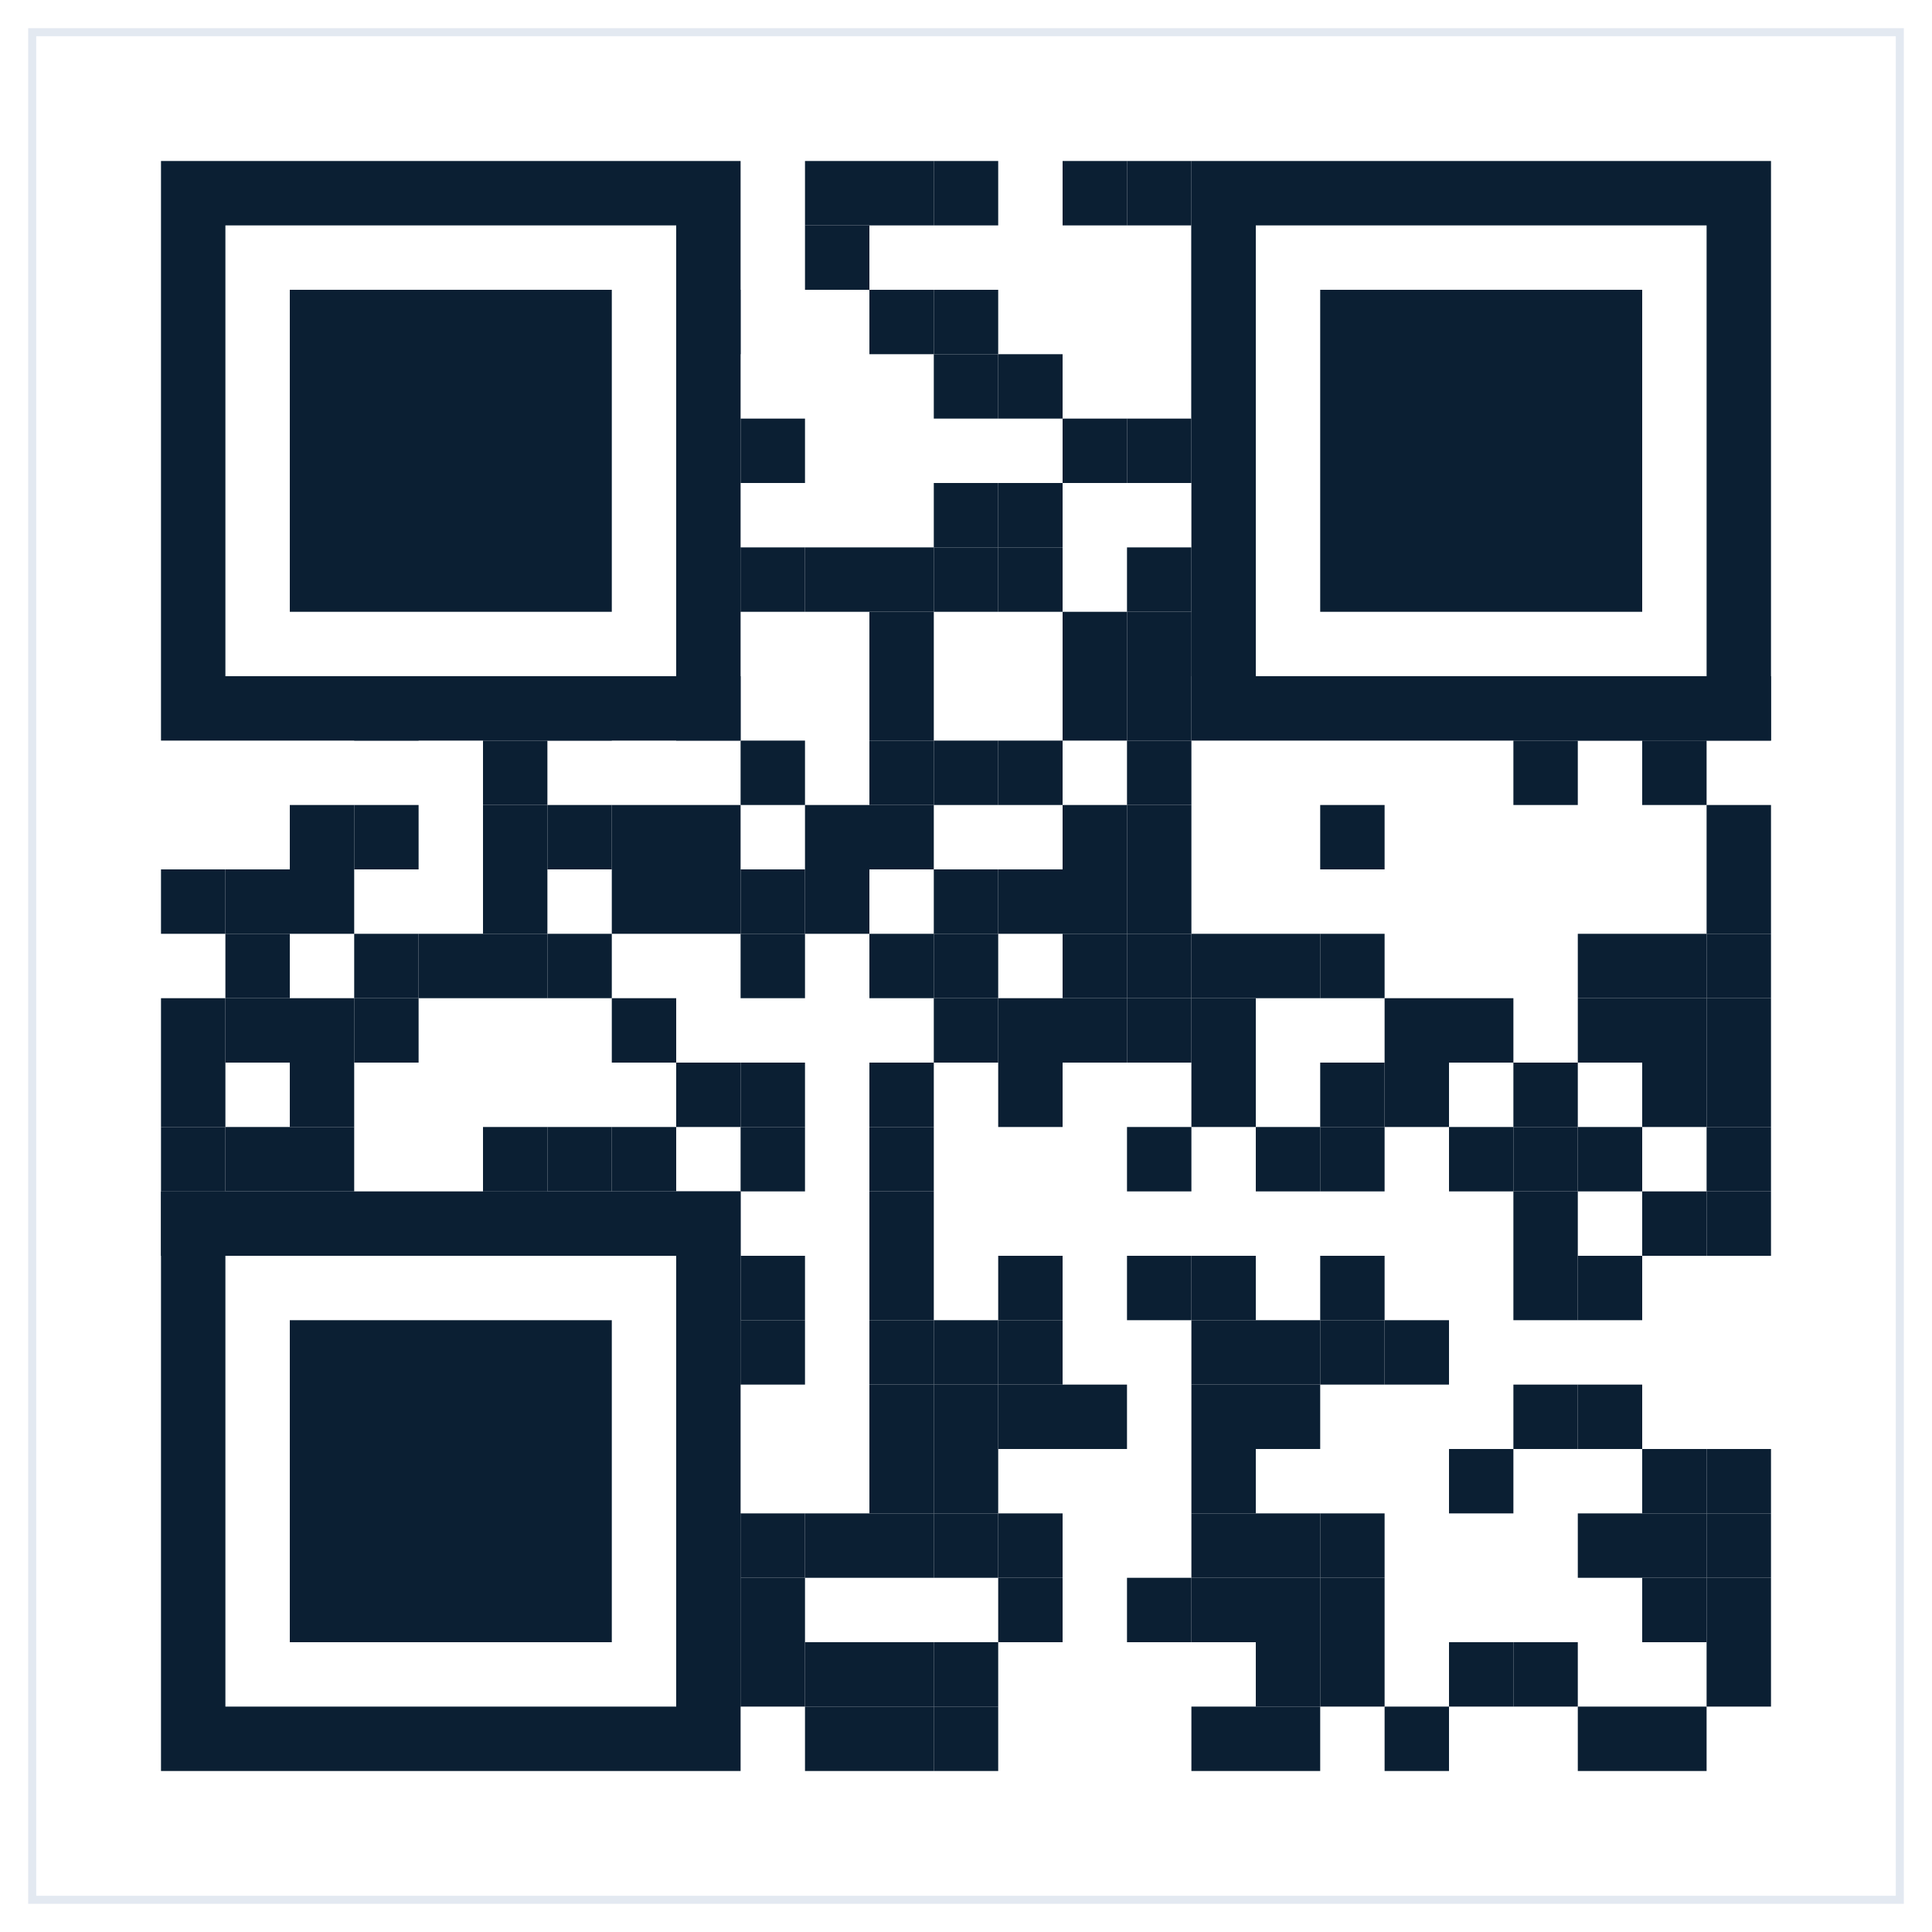
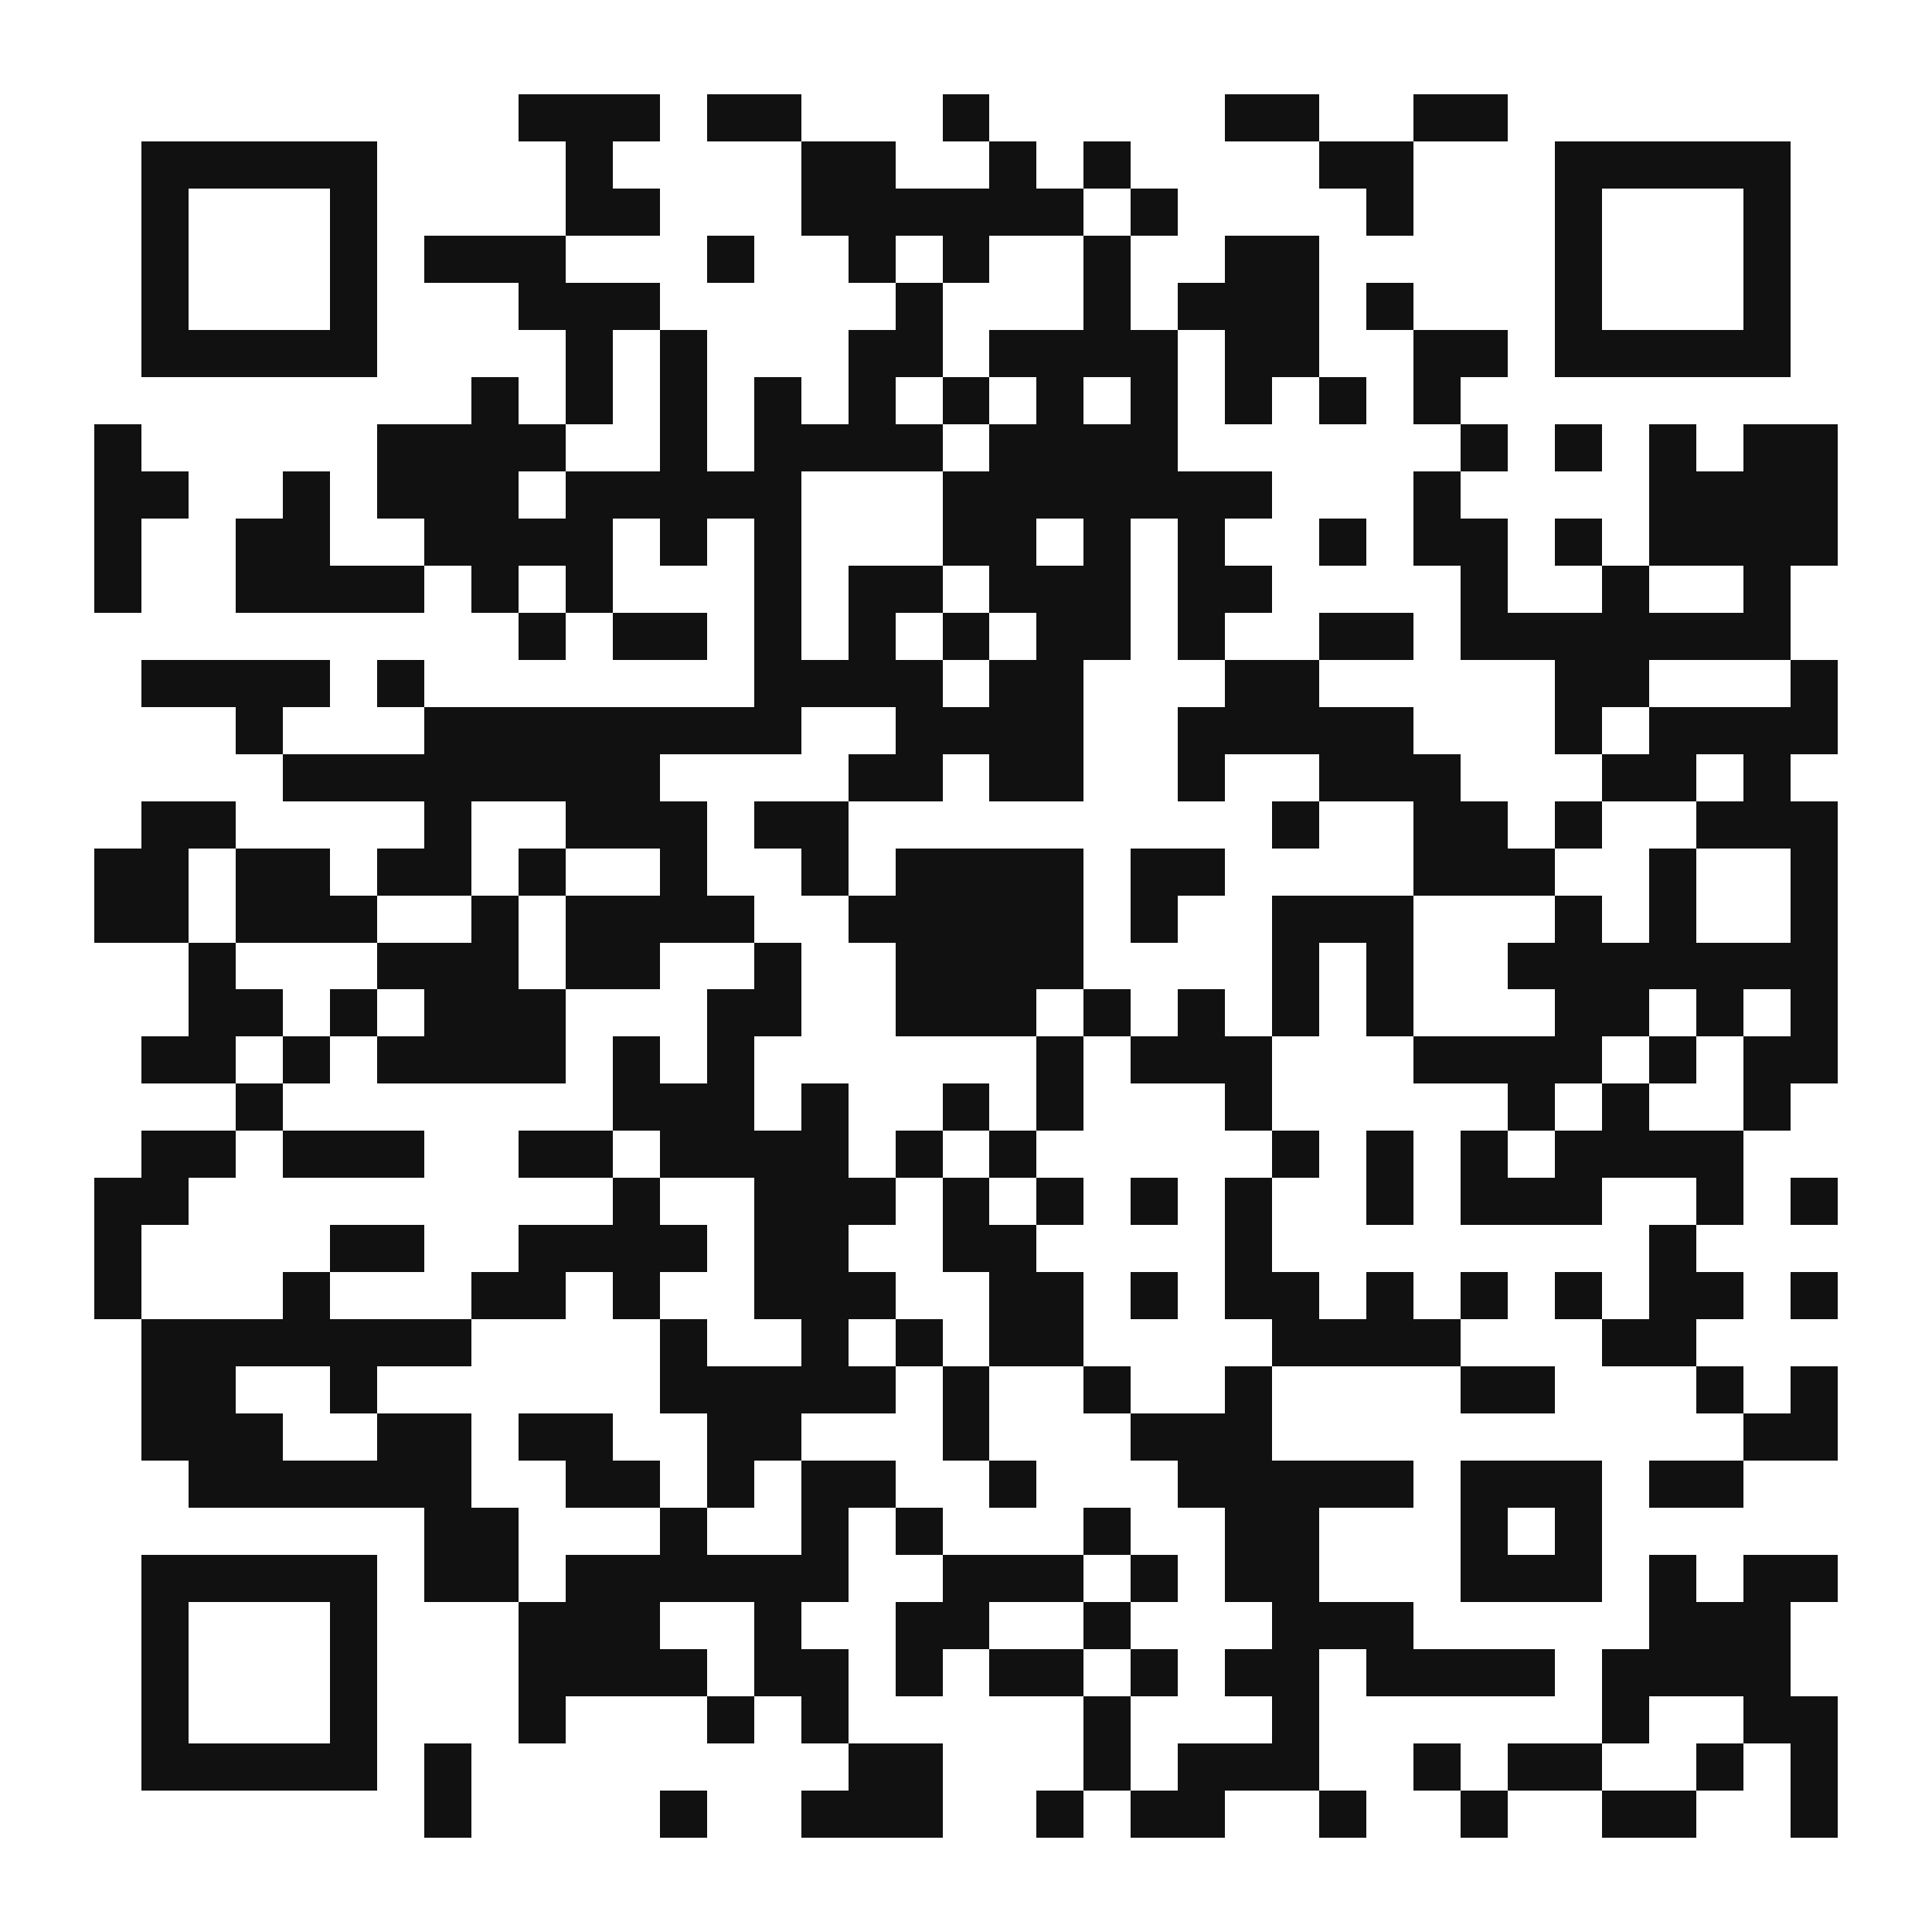
- <svg xmlns="http://www.w3.org/2000/svg" viewBox="0 0 240 240" width="240" height="240">
-   <rect width="240" height="240" fill="#fff" />
-   <g transform="translate(0 0)">
-     <rect x="20" y="20" width="72" height="72" fill="#0b1f33" />
-     <rect x="28" y="28" width="56" height="56" fill="#fff" />
-     <rect x="36" y="36" width="40" height="40" fill="#0b1f33" />
-     <rect x="148" y="20" width="72" height="72" fill="#0b1f33" />
-     <rect x="156" y="28" width="56" height="56" fill="#fff" />
-     <rect x="164" y="36" width="40" height="40" fill="#0b1f33" />
-     <rect x="20" y="148" width="72" height="72" fill="#0b1f33" />
-     <rect x="28" y="156" width="56" height="56" fill="#fff" />
-     <rect x="36" y="164" width="40" height="40" fill="#0b1f33" />
+ <svg xmlns="http://www.w3.org/2000/svg" viewBox="0 0 410 410" width="410" height="410" shape-rendering="crispEdges">
+   <rect width="410" height="410" fill="#ffffff" />
+   <g fill="#111111">
+     <rect x="110" y="20" width="10" height="10" />
+     <rect x="120" y="20" width="10" height="10" />
+     <rect x="130" y="20" width="10" height="10" />
+     <rect x="150" y="20" width="10" height="10" />
+     <rect x="160" y="20" width="10" height="10" />
+     <rect x="200" y="20" width="10" height="10" />
+     <rect x="260" y="20" width="10" height="10" />
+     <rect x="270" y="20" width="10" height="10" />
+     <rect x="300" y="20" width="10" height="10" />
+     <rect x="310" y="20" width="10" height="10" />
+     <rect x="30" y="30" width="10" height="10" />
+     <rect x="40" y="30" width="10" height="10" />
+     <rect x="50" y="30" width="10" height="10" />
+     <rect x="60" y="30" width="10" height="10" />
+     <rect x="70" y="30" width="10" height="10" />
+     <rect x="120" y="30" width="10" height="10" />
+     <rect x="170" y="30" width="10" height="10" />
+     <rect x="180" y="30" width="10" height="10" />
+     <rect x="210" y="30" width="10" height="10" />
+     <rect x="230" y="30" width="10" height="10" />
+     <rect x="280" y="30" width="10" height="10" />
+     <rect x="290" y="30" width="10" height="10" />
+     <rect x="330" y="30" width="10" height="10" />
+     <rect x="340" y="30" width="10" height="10" />
+     <rect x="350" y="30" width="10" height="10" />
+     <rect x="360" y="30" width="10" height="10" />
+     <rect x="370" y="30" width="10" height="10" />
+     <rect x="30" y="40" width="10" height="10" />
+     <rect x="70" y="40" width="10" height="10" />
+     <rect x="120" y="40" width="10" height="10" />
+     <rect x="130" y="40" width="10" height="10" />
+     <rect x="170" y="40" width="10" height="10" />
+     <rect x="180" y="40" width="10" height="10" />
+     <rect x="190" y="40" width="10" height="10" />
+     <rect x="200" y="40" width="10" height="10" />
+     <rect x="210" y="40" width="10" height="10" />
+     <rect x="220" y="40" width="10" height="10" />
+     <rect x="240" y="40" width="10" height="10" />
+     <rect x="290" y="40" width="10" height="10" />
+     <rect x="330" y="40" width="10" height="10" />
+     <rect x="370" y="40" width="10" height="10" />
+     <rect x="30" y="50" width="10" height="10" />
+     <rect x="70" y="50" width="10" height="10" />
+     <rect x="90" y="50" width="10" height="10" />
+     <rect x="100" y="50" width="10" height="10" />
+     <rect x="110" y="50" width="10" height="10" />
+     <rect x="150" y="50" width="10" height="10" />
+     <rect x="180" y="50" width="10" height="10" />
+     <rect x="200" y="50" width="10" height="10" />
+     <rect x="230" y="50" width="10" height="10" />
+     <rect x="260" y="50" width="10" height="10" />
+     <rect x="270" y="50" width="10" height="10" />
+     <rect x="330" y="50" width="10" height="10" />
+     <rect x="370" y="50" width="10" height="10" />
+     <rect x="30" y="60" width="10" height="10" />
+     <rect x="70" y="60" width="10" height="10" />
+     <rect x="110" y="60" width="10" height="10" />
+     <rect x="120" y="60" width="10" height="10" />
+     <rect x="130" y="60" width="10" height="10" />
+     <rect x="190" y="60" width="10" height="10" />
+     <rect x="230" y="60" width="10" height="10" />
+     <rect x="250" y="60" width="10" height="10" />
+     <rect x="260" y="60" width="10" height="10" />
+     <rect x="270" y="60" width="10" height="10" />
+     <rect x="290" y="60" width="10" height="10" />
+     <rect x="330" y="60" width="10" height="10" />
+     <rect x="370" y="60" width="10" height="10" />
+     <rect x="30" y="70" width="10" height="10" />
+     <rect x="40" y="70" width="10" height="10" />
+     <rect x="50" y="70" width="10" height="10" />
+     <rect x="60" y="70" width="10" height="10" />
+     <rect x="70" y="70" width="10" height="10" />
+     <rect x="120" y="70" width="10" height="10" />
+     <rect x="140" y="70" width="10" height="10" />
+     <rect x="180" y="70" width="10" height="10" />
+     <rect x="190" y="70" width="10" height="10" />
+     <rect x="210" y="70" width="10" height="10" />
+     <rect x="220" y="70" width="10" height="10" />
+     <rect x="230" y="70" width="10" height="10" />
+     <rect x="240" y="70" width="10" height="10" />
+     <rect x="260" y="70" width="10" height="10" />
+     <rect x="270" y="70" width="10" height="10" />
+     <rect x="300" y="70" width="10" height="10" />
+     <rect x="310" y="70" width="10" height="10" />
+     <rect x="330" y="70" width="10" height="10" />
+     <rect x="340" y="70" width="10" height="10" />
+     <rect x="350" y="70" width="10" height="10" />
+     <rect x="360" y="70" width="10" height="10" />
+     <rect x="370" y="70" width="10" height="10" />
+     <rect x="100" y="80" width="10" height="10" />
+     <rect x="120" y="80" width="10" height="10" />
+     <rect x="140" y="80" width="10" height="10" />
+     <rect x="160" y="80" width="10" height="10" />
+     <rect x="180" y="80" width="10" height="10" />
+     <rect x="200" y="80" width="10" height="10" />
+     <rect x="220" y="80" width="10" height="10" />
+     <rect x="240" y="80" width="10" height="10" />
+     <rect x="260" y="80" width="10" height="10" />
+     <rect x="280" y="80" width="10" height="10" />
+     <rect x="300" y="80" width="10" height="10" />
+     <rect x="20" y="90" width="10" height="10" />
+     <rect x="80" y="90" width="10" height="10" />
+     <rect x="90" y="90" width="10" height="10" />
+     <rect x="100" y="90" width="10" height="10" />
+     <rect x="110" y="90" width="10" height="10" />
+     <rect x="140" y="90" width="10" height="10" />
+     <rect x="160" y="90" width="10" height="10" />
+     <rect x="170" y="90" width="10" height="10" />
+     <rect x="180" y="90" width="10" height="10" />
+     <rect x="190" y="90" width="10" height="10" />
+     <rect x="210" y="90" width="10" height="10" />
+     <rect x="220" y="90" width="10" height="10" />
+     <rect x="230" y="90" width="10" height="10" />
+     <rect x="240" y="90" width="10" height="10" />
+     <rect x="310" y="90" width="10" height="10" />
+     <rect x="330" y="90" width="10" height="10" />
+     <rect x="350" y="90" width="10" height="10" />
+     <rect x="370" y="90" width="10" height="10" />
+     <rect x="380" y="90" width="10" height="10" />
+     <rect x="20" y="100" width="10" height="10" />
+     <rect x="30" y="100" width="10" height="10" />
+     <rect x="60" y="100" width="10" height="10" />
+     <rect x="80" y="100" width="10" height="10" />
+     <rect x="90" y="100" width="10" height="10" />
+     <rect x="100" y="100" width="10" height="10" />
+     <rect x="120" y="100" width="10" height="10" />
+     <rect x="130" y="100" width="10" height="10" />
+     <rect x="140" y="100" width="10" height="10" />
+     <rect x="150" y="100" width="10" height="10" />
+     <rect x="160" y="100" width="10" height="10" />
+     <rect x="200" y="100" width="10" height="10" />
+     <rect x="210" y="100" width="10" height="10" />
+     <rect x="220" y="100" width="10" height="10" />
+     <rect x="230" y="100" width="10" height="10" />
+     <rect x="240" y="100" width="10" height="10" />
+     <rect x="250" y="100" width="10" height="10" />
+     <rect x="260" y="100" width="10" height="10" />
+     <rect x="300" y="100" width="10" height="10" />
+     <rect x="350" y="100" width="10" height="10" />
+     <rect x="360" y="100" width="10" height="10" />
+     <rect x="370" y="100" width="10" height="10" />
+     <rect x="380" y="100" width="10" height="10" />
+     <rect x="20" y="110" width="10" height="10" />
+     <rect x="50" y="110" width="10" height="10" />
+     <rect x="60" y="110" width="10" height="10" />
+     <rect x="90" y="110" width="10" height="10" />
+     <rect x="100" y="110" width="10" height="10" />
+     <rect x="110" y="110" width="10" height="10" />
+     <rect x="120" y="110" width="10" height="10" />
+     <rect x="140" y="110" width="10" height="10" />
+     <rect x="160" y="110" width="10" height="10" />
+     <rect x="200" y="110" width="10" height="10" />
+     <rect x="210" y="110" width="10" height="10" />
+     <rect x="230" y="110" width="10" height="10" />
+     <rect x="250" y="110" width="10" height="10" />
+     <rect x="280" y="110" width="10" height="10" />
+     <rect x="300" y="110" width="10" height="10" />
+     <rect x="310" y="110" width="10" height="10" />
+     <rect x="330" y="110" width="10" height="10" />
+     <rect x="350" y="110" width="10" height="10" />
+     <rect x="360" y="110" width="10" height="10" />
+     <rect x="370" y="110" width="10" height="10" />
+     <rect x="380" y="110" width="10" height="10" />
+     <rect x="20" y="120" width="10" height="10" />
+     <rect x="50" y="120" width="10" height="10" />
+     <rect x="60" y="120" width="10" height="10" />
+     <rect x="70" y="120" width="10" height="10" />
+     <rect x="80" y="120" width="10" height="10" />
+     <rect x="100" y="120" width="10" height="10" />
+     <rect x="120" y="120" width="10" height="10" />
+     <rect x="160" y="120" width="10" height="10" />
+     <rect x="180" y="120" width="10" height="10" />
+     <rect x="190" y="120" width="10" height="10" />
+     <rect x="210" y="120" width="10" height="10" />
+     <rect x="220" y="120" width="10" height="10" />
+     <rect x="230" y="120" width="10" height="10" />
+     <rect x="250" y="120" width="10" height="10" />
+     <rect x="260" y="120" width="10" height="10" />
+     <rect x="310" y="120" width="10" height="10" />
+     <rect x="340" y="120" width="10" height="10" />
+     <rect x="370" y="120" width="10" height="10" />
+     <rect x="110" y="130" width="10" height="10" />
+     <rect x="130" y="130" width="10" height="10" />
+     <rect x="140" y="130" width="10" height="10" />
+     <rect x="160" y="130" width="10" height="10" />
+     <rect x="180" y="130" width="10" height="10" />
+     <rect x="200" y="130" width="10" height="10" />
+     <rect x="220" y="130" width="10" height="10" />
+     <rect x="230" y="130" width="10" height="10" />
+     <rect x="250" y="130" width="10" height="10" />
+     <rect x="280" y="130" width="10" height="10" />
+     <rect x="290" y="130" width="10" height="10" />
+     <rect x="310" y="130" width="10" height="10" />
+     <rect x="320" y="130" width="10" height="10" />
+     <rect x="330" y="130" width="10" height="10" />
+     <rect x="340" y="130" width="10" height="10" />
+     <rect x="350" y="130" width="10" height="10" />
+     <rect x="360" y="130" width="10" height="10" />
+     <rect x="370" y="130" width="10" height="10" />
+     <rect x="30" y="140" width="10" height="10" />
+     <rect x="40" y="140" width="10" height="10" />
+     <rect x="50" y="140" width="10" height="10" />
+     <rect x="60" y="140" width="10" height="10" />
+     <rect x="80" y="140" width="10" height="10" />
+     <rect x="160" y="140" width="10" height="10" />
+     <rect x="170" y="140" width="10" height="10" />
+     <rect x="180" y="140" width="10" height="10" />
+     <rect x="190" y="140" width="10" height="10" />
+     <rect x="210" y="140" width="10" height="10" />
+     <rect x="220" y="140" width="10" height="10" />
+     <rect x="260" y="140" width="10" height="10" />
+     <rect x="270" y="140" width="10" height="10" />
+     <rect x="330" y="140" width="10" height="10" />
+     <rect x="340" y="140" width="10" height="10" />
+     <rect x="380" y="140" width="10" height="10" />
+     <rect x="50" y="150" width="10" height="10" />
+     <rect x="90" y="150" width="10" height="10" />
+     <rect x="100" y="150" width="10" height="10" />
+     <rect x="110" y="150" width="10" height="10" />
+     <rect x="120" y="150" width="10" height="10" />
+     <rect x="130" y="150" width="10" height="10" />
+     <rect x="140" y="150" width="10" height="10" />
+     <rect x="150" y="150" width="10" height="10" />
+     <rect x="160" y="150" width="10" height="10" />
+     <rect x="190" y="150" width="10" height="10" />
+     <rect x="200" y="150" width="10" height="10" />
+     <rect x="210" y="150" width="10" height="10" />
+     <rect x="220" y="150" width="10" height="10" />
+     <rect x="250" y="150" width="10" height="10" />
+     <rect x="260" y="150" width="10" height="10" />
+     <rect x="270" y="150" width="10" height="10" />
+     <rect x="280" y="150" width="10" height="10" />
+     <rect x="290" y="150" width="10" height="10" />
+     <rect x="330" y="150" width="10" height="10" />
+     <rect x="350" y="150" width="10" height="10" />
+     <rect x="360" y="150" width="10" height="10" />
+     <rect x="370" y="150" width="10" height="10" />
+     <rect x="380" y="150" width="10" height="10" />
+     <rect x="60" y="160" width="10" height="10" />
+     <rect x="70" y="160" width="10" height="10" />
+     <rect x="80" y="160" width="10" height="10" />
+     <rect x="90" y="160" width="10" height="10" />
+     <rect x="100" y="160" width="10" height="10" />
+     <rect x="110" y="160" width="10" height="10" />
+     <rect x="120" y="160" width="10" height="10" />
+     <rect x="130" y="160" width="10" height="10" />
+     <rect x="180" y="160" width="10" height="10" />
+     <rect x="190" y="160" width="10" height="10" />
+     <rect x="210" y="160" width="10" height="10" />
+     <rect x="220" y="160" width="10" height="10" />
+     <rect x="250" y="160" width="10" height="10" />
+     <rect x="280" y="160" width="10" height="10" />
+     <rect x="290" y="160" width="10" height="10" />
+     <rect x="300" y="160" width="10" height="10" />
+     <rect x="340" y="160" width="10" height="10" />
+     <rect x="350" y="160" width="10" height="10" />
+     <rect x="370" y="160" width="10" height="10" />
+     <rect x="30" y="170" width="10" height="10" />
+     <rect x="40" y="170" width="10" height="10" />
+     <rect x="90" y="170" width="10" height="10" />
+     <rect x="120" y="170" width="10" height="10" />
+     <rect x="130" y="170" width="10" height="10" />
+     <rect x="140" y="170" width="10" height="10" />
+     <rect x="160" y="170" width="10" height="10" />
+     <rect x="170" y="170" width="10" height="10" />
+     <rect x="270" y="170" width="10" height="10" />
+     <rect x="300" y="170" width="10" height="10" />
+     <rect x="310" y="170" width="10" height="10" />
+     <rect x="330" y="170" width="10" height="10" />
+     <rect x="360" y="170" width="10" height="10" />
+     <rect x="370" y="170" width="10" height="10" />
+     <rect x="380" y="170" width="10" height="10" />
+     <rect x="20" y="180" width="10" height="10" />
+     <rect x="30" y="180" width="10" height="10" />
+     <rect x="50" y="180" width="10" height="10" />
+     <rect x="60" y="180" width="10" height="10" />
+     <rect x="80" y="180" width="10" height="10" />
+     <rect x="90" y="180" width="10" height="10" />
+     <rect x="110" y="180" width="10" height="10" />
+     <rect x="140" y="180" width="10" height="10" />
+     <rect x="170" y="180" width="10" height="10" />
+     <rect x="190" y="180" width="10" height="10" />
+     <rect x="200" y="180" width="10" height="10" />
+     <rect x="210" y="180" width="10" height="10" />
+     <rect x="220" y="180" width="10" height="10" />
+     <rect x="240" y="180" width="10" height="10" />
+     <rect x="250" y="180" width="10" height="10" />
+     <rect x="300" y="180" width="10" height="10" />
+     <rect x="310" y="180" width="10" height="10" />
+     <rect x="320" y="180" width="10" height="10" />
+     <rect x="350" y="180" width="10" height="10" />
+     <rect x="380" y="180" width="10" height="10" />
+     <rect x="20" y="190" width="10" height="10" />
+     <rect x="30" y="190" width="10" height="10" />
+     <rect x="50" y="190" width="10" height="10" />
+     <rect x="60" y="190" width="10" height="10" />
+     <rect x="70" y="190" width="10" height="10" />
+     <rect x="100" y="190" width="10" height="10" />
+     <rect x="120" y="190" width="10" height="10" />
+     <rect x="130" y="190" width="10" height="10" />
+     <rect x="140" y="190" width="10" height="10" />
+     <rect x="150" y="190" width="10" height="10" />
+     <rect x="180" y="190" width="10" height="10" />
+     <rect x="190" y="190" width="10" height="10" />
+     <rect x="200" y="190" width="10" height="10" />
+     <rect x="210" y="190" width="10" height="10" />
+     <rect x="220" y="190" width="10" height="10" />
+     <rect x="240" y="190" width="10" height="10" />
+     <rect x="270" y="190" width="10" height="10" />
+     <rect x="280" y="190" width="10" height="10" />
+     <rect x="290" y="190" width="10" height="10" />
+     <rect x="330" y="190" width="10" height="10" />
+     <rect x="350" y="190" width="10" height="10" />
+     <rect x="380" y="190" width="10" height="10" />
+     <rect x="40" y="200" width="10" height="10" />
+     <rect x="80" y="200" width="10" height="10" />
+     <rect x="90" y="200" width="10" height="10" />
+     <rect x="100" y="200" width="10" height="10" />
+     <rect x="120" y="200" width="10" height="10" />
+     <rect x="130" y="200" width="10" height="10" />
+     <rect x="160" y="200" width="10" height="10" />
+     <rect x="190" y="200" width="10" height="10" />
+     <rect x="200" y="200" width="10" height="10" />
+     <rect x="210" y="200" width="10" height="10" />
+     <rect x="220" y="200" width="10" height="10" />
+     <rect x="270" y="200" width="10" height="10" />
+     <rect x="290" y="200" width="10" height="10" />
+     <rect x="320" y="200" width="10" height="10" />
+     <rect x="330" y="200" width="10" height="10" />
+     <rect x="340" y="200" width="10" height="10" />
+     <rect x="350" y="200" width="10" height="10" />
+     <rect x="360" y="200" width="10" height="10" />
+     <rect x="370" y="200" width="10" height="10" />
+     <rect x="380" y="200" width="10" height="10" />
+     <rect x="40" y="210" width="10" height="10" />
+     <rect x="50" y="210" width="10" height="10" />
+     <rect x="70" y="210" width="10" height="10" />
+     <rect x="90" y="210" width="10" height="10" />
+     <rect x="100" y="210" width="10" height="10" />
+     <rect x="110" y="210" width="10" height="10" />
+     <rect x="150" y="210" width="10" height="10" />
+     <rect x="160" y="210" width="10" height="10" />
+     <rect x="190" y="210" width="10" height="10" />
+     <rect x="200" y="210" width="10" height="10" />
+     <rect x="210" y="210" width="10" height="10" />
+     <rect x="230" y="210" width="10" height="10" />
+     <rect x="250" y="210" width="10" height="10" />
+     <rect x="270" y="210" width="10" height="10" />
+     <rect x="290" y="210" width="10" height="10" />
+     <rect x="330" y="210" width="10" height="10" />
+     <rect x="340" y="210" width="10" height="10" />
+     <rect x="360" y="210" width="10" height="10" />
+     <rect x="380" y="210" width="10" height="10" />
+     <rect x="30" y="220" width="10" height="10" />
+     <rect x="40" y="220" width="10" height="10" />
+     <rect x="60" y="220" width="10" height="10" />
+     <rect x="80" y="220" width="10" height="10" />
+     <rect x="90" y="220" width="10" height="10" />
+     <rect x="100" y="220" width="10" height="10" />
+     <rect x="110" y="220" width="10" height="10" />
+     <rect x="130" y="220" width="10" height="10" />
+     <rect x="150" y="220" width="10" height="10" />
+     <rect x="220" y="220" width="10" height="10" />
+     <rect x="240" y="220" width="10" height="10" />
+     <rect x="250" y="220" width="10" height="10" />
+     <rect x="260" y="220" width="10" height="10" />
+     <rect x="300" y="220" width="10" height="10" />
+     <rect x="310" y="220" width="10" height="10" />
+     <rect x="320" y="220" width="10" height="10" />
+     <rect x="330" y="220" width="10" height="10" />
+     <rect x="350" y="220" width="10" height="10" />
+     <rect x="370" y="220" width="10" height="10" />
+     <rect x="380" y="220" width="10" height="10" />
+     <rect x="50" y="230" width="10" height="10" />
+     <rect x="130" y="230" width="10" height="10" />
+     <rect x="140" y="230" width="10" height="10" />
+     <rect x="150" y="230" width="10" height="10" />
+     <rect x="170" y="230" width="10" height="10" />
+     <rect x="200" y="230" width="10" height="10" />
+     <rect x="220" y="230" width="10" height="10" />
+     <rect x="260" y="230" width="10" height="10" />
+     <rect x="320" y="230" width="10" height="10" />
+     <rect x="340" y="230" width="10" height="10" />
+     <rect x="370" y="230" width="10" height="10" />
+     <rect x="30" y="240" width="10" height="10" />
+     <rect x="40" y="240" width="10" height="10" />
+     <rect x="60" y="240" width="10" height="10" />
+     <rect x="70" y="240" width="10" height="10" />
+     <rect x="80" y="240" width="10" height="10" />
+     <rect x="110" y="240" width="10" height="10" />
+     <rect x="120" y="240" width="10" height="10" />
+     <rect x="140" y="240" width="10" height="10" />
+     <rect x="150" y="240" width="10" height="10" />
+     <rect x="160" y="240" width="10" height="10" />
+     <rect x="170" y="240" width="10" height="10" />
+     <rect x="190" y="240" width="10" height="10" />
+     <rect x="210" y="240" width="10" height="10" />
+     <rect x="270" y="240" width="10" height="10" />
+     <rect x="290" y="240" width="10" height="10" />
+     <rect x="310" y="240" width="10" height="10" />
+     <rect x="330" y="240" width="10" height="10" />
+     <rect x="340" y="240" width="10" height="10" />
+     <rect x="350" y="240" width="10" height="10" />
+     <rect x="360" y="240" width="10" height="10" />
+     <rect x="20" y="250" width="10" height="10" />
+     <rect x="30" y="250" width="10" height="10" />
+     <rect x="130" y="250" width="10" height="10" />
+     <rect x="160" y="250" width="10" height="10" />
+     <rect x="170" y="250" width="10" height="10" />
+     <rect x="180" y="250" width="10" height="10" />
+     <rect x="200" y="250" width="10" height="10" />
+     <rect x="220" y="250" width="10" height="10" />
+     <rect x="240" y="250" width="10" height="10" />
+     <rect x="260" y="250" width="10" height="10" />
+     <rect x="290" y="250" width="10" height="10" />
+     <rect x="310" y="250" width="10" height="10" />
+     <rect x="320" y="250" width="10" height="10" />
+     <rect x="330" y="250" width="10" height="10" />
+     <rect x="360" y="250" width="10" height="10" />
+     <rect x="380" y="250" width="10" height="10" />
+     <rect x="20" y="260" width="10" height="10" />
+     <rect x="70" y="260" width="10" height="10" />
+     <rect x="80" y="260" width="10" height="10" />
+     <rect x="110" y="260" width="10" height="10" />
+     <rect x="120" y="260" width="10" height="10" />
+     <rect x="130" y="260" width="10" height="10" />
+     <rect x="140" y="260" width="10" height="10" />
+     <rect x="160" y="260" width="10" height="10" />
+     <rect x="170" y="260" width="10" height="10" />
+     <rect x="200" y="260" width="10" height="10" />
+     <rect x="210" y="260" width="10" height="10" />
+     <rect x="260" y="260" width="10" height="10" />
+     <rect x="350" y="260" width="10" height="10" />
+     <rect x="20" y="270" width="10" height="10" />
+     <rect x="60" y="270" width="10" height="10" />
+     <rect x="100" y="270" width="10" height="10" />
+     <rect x="110" y="270" width="10" height="10" />
+     <rect x="130" y="270" width="10" height="10" />
+     <rect x="160" y="270" width="10" height="10" />
+     <rect x="170" y="270" width="10" height="10" />
+     <rect x="180" y="270" width="10" height="10" />
+     <rect x="210" y="270" width="10" height="10" />
+     <rect x="220" y="270" width="10" height="10" />
+     <rect x="240" y="270" width="10" height="10" />
+     <rect x="260" y="270" width="10" height="10" />
+     <rect x="270" y="270" width="10" height="10" />
+     <rect x="290" y="270" width="10" height="10" />
+     <rect x="310" y="270" width="10" height="10" />
+     <rect x="330" y="270" width="10" height="10" />
+     <rect x="350" y="270" width="10" height="10" />
+     <rect x="360" y="270" width="10" height="10" />
+     <rect x="380" y="270" width="10" height="10" />
+     <rect x="30" y="280" width="10" height="10" />
+     <rect x="40" y="280" width="10" height="10" />
+     <rect x="50" y="280" width="10" height="10" />
+     <rect x="60" y="280" width="10" height="10" />
+     <rect x="70" y="280" width="10" height="10" />
+     <rect x="80" y="280" width="10" height="10" />
+     <rect x="90" y="280" width="10" height="10" />
+     <rect x="140" y="280" width="10" height="10" />
+     <rect x="170" y="280" width="10" height="10" />
+     <rect x="190" y="280" width="10" height="10" />
+     <rect x="210" y="280" width="10" height="10" />
+     <rect x="220" y="280" width="10" height="10" />
+     <rect x="270" y="280" width="10" height="10" />
+     <rect x="280" y="280" width="10" height="10" />
+     <rect x="290" y="280" width="10" height="10" />
+     <rect x="300" y="280" width="10" height="10" />
+     <rect x="340" y="280" width="10" height="10" />
+     <rect x="350" y="280" width="10" height="10" />
+     <rect x="30" y="290" width="10" height="10" />
+     <rect x="40" y="290" width="10" height="10" />
+     <rect x="70" y="290" width="10" height="10" />
+     <rect x="140" y="290" width="10" height="10" />
+     <rect x="150" y="290" width="10" height="10" />
+     <rect x="160" y="290" width="10" height="10" />
+     <rect x="170" y="290" width="10" height="10" />
+     <rect x="180" y="290" width="10" height="10" />
+     <rect x="200" y="290" width="10" height="10" />
+     <rect x="230" y="290" width="10" height="10" />
+     <rect x="260" y="290" width="10" height="10" />
+     <rect x="310" y="290" width="10" height="10" />
+     <rect x="320" y="290" width="10" height="10" />
+     <rect x="360" y="290" width="10" height="10" />
+     <rect x="380" y="290" width="10" height="10" />
+     <rect x="30" y="300" width="10" height="10" />
+     <rect x="40" y="300" width="10" height="10" />
+     <rect x="50" y="300" width="10" height="10" />
+     <rect x="80" y="300" width="10" height="10" />
+     <rect x="90" y="300" width="10" height="10" />
+     <rect x="110" y="300" width="10" height="10" />
+     <rect x="120" y="300" width="10" height="10" />
+     <rect x="150" y="300" width="10" height="10" />
+     <rect x="160" y="300" width="10" height="10" />
+     <rect x="200" y="300" width="10" height="10" />
+     <rect x="240" y="300" width="10" height="10" />
+     <rect x="250" y="300" width="10" height="10" />
+     <rect x="260" y="300" width="10" height="10" />
+     <rect x="370" y="300" width="10" height="10" />
+     <rect x="380" y="300" width="10" height="10" />
+     <rect x="40" y="310" width="10" height="10" />
+     <rect x="50" y="310" width="10" height="10" />
+     <rect x="60" y="310" width="10" height="10" />
+     <rect x="70" y="310" width="10" height="10" />
+     <rect x="80" y="310" width="10" height="10" />
+     <rect x="90" y="310" width="10" height="10" />
+     <rect x="120" y="310" width="10" height="10" />
+     <rect x="130" y="310" width="10" height="10" />
+     <rect x="150" y="310" width="10" height="10" />
+     <rect x="170" y="310" width="10" height="10" />
+     <rect x="180" y="310" width="10" height="10" />
+     <rect x="210" y="310" width="10" height="10" />
+     <rect x="250" y="310" width="10" height="10" />
+     <rect x="260" y="310" width="10" height="10" />
+     <rect x="270" y="310" width="10" height="10" />
+     <rect x="280" y="310" width="10" height="10" />
+     <rect x="290" y="310" width="10" height="10" />
+     <rect x="310" y="310" width="10" height="10" />
+     <rect x="320" y="310" width="10" height="10" />
+     <rect x="330" y="310" width="10" height="10" />
+     <rect x="350" y="310" width="10" height="10" />
+     <rect x="360" y="310" width="10" height="10" />
+     <rect x="90" y="320" width="10" height="10" />
+     <rect x="100" y="320" width="10" height="10" />
+     <rect x="140" y="320" width="10" height="10" />
+     <rect x="170" y="320" width="10" height="10" />
+     <rect x="190" y="320" width="10" height="10" />
+     <rect x="230" y="320" width="10" height="10" />
+     <rect x="260" y="320" width="10" height="10" />
+     <rect x="270" y="320" width="10" height="10" />
+     <rect x="310" y="320" width="10" height="10" />
+     <rect x="330" y="320" width="10" height="10" />
+     <rect x="30" y="330" width="10" height="10" />
+     <rect x="40" y="330" width="10" height="10" />
+     <rect x="50" y="330" width="10" height="10" />
+     <rect x="60" y="330" width="10" height="10" />
+     <rect x="70" y="330" width="10" height="10" />
+     <rect x="90" y="330" width="10" height="10" />
+     <rect x="100" y="330" width="10" height="10" />
+     <rect x="120" y="330" width="10" height="10" />
+     <rect x="130" y="330" width="10" height="10" />
+     <rect x="140" y="330" width="10" height="10" />
+     <rect x="150" y="330" width="10" height="10" />
+     <rect x="160" y="330" width="10" height="10" />
+     <rect x="170" y="330" width="10" height="10" />
+     <rect x="200" y="330" width="10" height="10" />
+     <rect x="210" y="330" width="10" height="10" />
+     <rect x="220" y="330" width="10" height="10" />
+     <rect x="240" y="330" width="10" height="10" />
+     <rect x="260" y="330" width="10" height="10" />
+     <rect x="270" y="330" width="10" height="10" />
+     <rect x="310" y="330" width="10" height="10" />
+     <rect x="320" y="330" width="10" height="10" />
+     <rect x="330" y="330" width="10" height="10" />
+     <rect x="350" y="330" width="10" height="10" />
+     <rect x="370" y="330" width="10" height="10" />
+     <rect x="380" y="330" width="10" height="10" />
+     <rect x="30" y="340" width="10" height="10" />
+     <rect x="70" y="340" width="10" height="10" />
+     <rect x="110" y="340" width="10" height="10" />
+     <rect x="120" y="340" width="10" height="10" />
+     <rect x="130" y="340" width="10" height="10" />
+     <rect x="160" y="340" width="10" height="10" />
+     <rect x="190" y="340" width="10" height="10" />
+     <rect x="200" y="340" width="10" height="10" />
+     <rect x="230" y="340" width="10" height="10" />
+     <rect x="270" y="340" width="10" height="10" />
+     <rect x="280" y="340" width="10" height="10" />
+     <rect x="290" y="340" width="10" height="10" />
+     <rect x="350" y="340" width="10" height="10" />
+     <rect x="360" y="340" width="10" height="10" />
+     <rect x="370" y="340" width="10" height="10" />
+     <rect x="30" y="350" width="10" height="10" />
+     <rect x="70" y="350" width="10" height="10" />
+     <rect x="110" y="350" width="10" height="10" />
+     <rect x="120" y="350" width="10" height="10" />
+     <rect x="130" y="350" width="10" height="10" />
+     <rect x="140" y="350" width="10" height="10" />
+     <rect x="160" y="350" width="10" height="10" />
+     <rect x="170" y="350" width="10" height="10" />
+     <rect x="190" y="350" width="10" height="10" />
+     <rect x="210" y="350" width="10" height="10" />
+     <rect x="220" y="350" width="10" height="10" />
+     <rect x="240" y="350" width="10" height="10" />
+     <rect x="260" y="350" width="10" height="10" />
+     <rect x="270" y="350" width="10" height="10" />
+     <rect x="290" y="350" width="10" height="10" />
+     <rect x="300" y="350" width="10" height="10" />
+     <rect x="310" y="350" width="10" height="10" />
+     <rect x="320" y="350" width="10" height="10" />
+     <rect x="340" y="350" width="10" height="10" />
+     <rect x="350" y="350" width="10" height="10" />
+     <rect x="360" y="350" width="10" height="10" />
+     <rect x="370" y="350" width="10" height="10" />
+     <rect x="30" y="360" width="10" height="10" />
+     <rect x="70" y="360" width="10" height="10" />
+     <rect x="110" y="360" width="10" height="10" />
+     <rect x="150" y="360" width="10" height="10" />
+     <rect x="170" y="360" width="10" height="10" />
+     <rect x="230" y="360" width="10" height="10" />
+     <rect x="270" y="360" width="10" height="10" />
+     <rect x="340" y="360" width="10" height="10" />
+     <rect x="370" y="360" width="10" height="10" />
+     <rect x="380" y="360" width="10" height="10" />
+     <rect x="30" y="370" width="10" height="10" />
+     <rect x="40" y="370" width="10" height="10" />
+     <rect x="50" y="370" width="10" height="10" />
+     <rect x="60" y="370" width="10" height="10" />
+     <rect x="70" y="370" width="10" height="10" />
+     <rect x="90" y="370" width="10" height="10" />
+     <rect x="180" y="370" width="10" height="10" />
+     <rect x="190" y="370" width="10" height="10" />
+     <rect x="230" y="370" width="10" height="10" />
+     <rect x="250" y="370" width="10" height="10" />
+     <rect x="260" y="370" width="10" height="10" />
+     <rect x="270" y="370" width="10" height="10" />
+     <rect x="300" y="370" width="10" height="10" />
+     <rect x="320" y="370" width="10" height="10" />
+     <rect x="330" y="370" width="10" height="10" />
+     <rect x="360" y="370" width="10" height="10" />
+     <rect x="380" y="370" width="10" height="10" />
+     <rect x="90" y="380" width="10" height="10" />
+     <rect x="140" y="380" width="10" height="10" />
+     <rect x="170" y="380" width="10" height="10" />
+     <rect x="180" y="380" width="10" height="10" />
+     <rect x="190" y="380" width="10" height="10" />
+     <rect x="220" y="380" width="10" height="10" />
+     <rect x="240" y="380" width="10" height="10" />
+     <rect x="250" y="380" width="10" height="10" />
+     <rect x="280" y="380" width="10" height="10" />
+     <rect x="310" y="380" width="10" height="10" />
+     <rect x="340" y="380" width="10" height="10" />
+     <rect x="350" y="380" width="10" height="10" />
+     <rect x="380" y="380" width="10" height="10" />
  </g>
-   <g>
-     <rect x="100" y="20" width="8" height="8" fill="#0b1f33" />
-     <rect x="108" y="20" width="8" height="8" fill="#0b1f33" />
-     <rect x="116" y="20" width="8" height="8" fill="#0b1f33" />
-     <rect x="132" y="20" width="8" height="8" fill="#0b1f33" />
-     <rect x="140" y="20" width="8" height="8" fill="#0b1f33" />
-     <rect x="100" y="28" width="8" height="8" fill="#0b1f33" />
-     <rect x="148" y="28" width="8" height="8" fill="#0b1f33" />
-     <rect x="84" y="36" width="8" height="8" fill="#0b1f33" />
-     <rect x="108" y="36" width="8" height="8" fill="#0b1f33" />
-     <rect x="116" y="36" width="8" height="8" fill="#0b1f33" />
-     <rect x="148" y="36" width="8" height="8" fill="#0b1f33" />
-     <rect x="116" y="44" width="8" height="8" fill="#0b1f33" />
-     <rect x="124" y="44" width="8" height="8" fill="#0b1f33" />
-     <rect x="148" y="44" width="8" height="8" fill="#0b1f33" />
-     <rect x="92" y="52" width="8" height="8" fill="#0b1f33" />
-     <rect x="132" y="52" width="8" height="8" fill="#0b1f33" />
-     <rect x="140" y="52" width="8" height="8" fill="#0b1f33" />
-     <rect x="116" y="60" width="8" height="8" fill="#0b1f33" />
-     <rect x="124" y="60" width="8" height="8" fill="#0b1f33" />
-     <rect x="84" y="68" width="8" height="8" fill="#0b1f33" />
-     <rect x="92" y="68" width="8" height="8" fill="#0b1f33" />
-     <rect x="100" y="68" width="8" height="8" fill="#0b1f33" />
-     <rect x="108" y="68" width="8" height="8" fill="#0b1f33" />
-     <rect x="116" y="68" width="8" height="8" fill="#0b1f33" />
-     <rect x="124" y="68" width="8" height="8" fill="#0b1f33" />
-     <rect x="140" y="68" width="8" height="8" fill="#0b1f33" />
-     <rect x="108" y="76" width="8" height="8" fill="#0b1f33" />
-     <rect x="132" y="76" width="8" height="8" fill="#0b1f33" />
-     <rect x="140" y="76" width="8" height="8" fill="#0b1f33" />
-     <rect x="148" y="76" width="8" height="8" fill="#0b1f33" />
-     <rect x="44" y="84" width="8" height="8" fill="#0b1f33" />
-     <rect x="68" y="84" width="8" height="8" fill="#0b1f33" />
-     <rect x="84" y="84" width="8" height="8" fill="#0b1f33" />
-     <rect x="108" y="84" width="8" height="8" fill="#0b1f33" />
-     <rect x="132" y="84" width="8" height="8" fill="#0b1f33" />
-     <rect x="140" y="84" width="8" height="8" fill="#0b1f33" />
-     <rect x="196" y="84" width="8" height="8" fill="#0b1f33" />
-     <rect x="204" y="84" width="8" height="8" fill="#0b1f33" />
-     <rect x="212" y="84" width="8" height="8" fill="#0b1f33" />
-     <rect x="60" y="92" width="8" height="8" fill="#0b1f33" />
-     <rect x="92" y="92" width="8" height="8" fill="#0b1f33" />
-     <rect x="108" y="92" width="8" height="8" fill="#0b1f33" />
-     <rect x="116" y="92" width="8" height="8" fill="#0b1f33" />
-     <rect x="124" y="92" width="8" height="8" fill="#0b1f33" />
-     <rect x="140" y="92" width="8" height="8" fill="#0b1f33" />
-     <rect x="188" y="92" width="8" height="8" fill="#0b1f33" />
-     <rect x="204" y="92" width="8" height="8" fill="#0b1f33" />
-     <rect x="36" y="100" width="8" height="8" fill="#0b1f33" />
-     <rect x="44" y="100" width="8" height="8" fill="#0b1f33" />
-     <rect x="60" y="100" width="8" height="8" fill="#0b1f33" />
-     <rect x="68" y="100" width="8" height="8" fill="#0b1f33" />
-     <rect x="76" y="100" width="8" height="8" fill="#0b1f33" />
-     <rect x="84" y="100" width="8" height="8" fill="#0b1f33" />
-     <rect x="100" y="100" width="8" height="8" fill="#0b1f33" />
-     <rect x="108" y="100" width="8" height="8" fill="#0b1f33" />
-     <rect x="132" y="100" width="8" height="8" fill="#0b1f33" />
-     <rect x="140" y="100" width="8" height="8" fill="#0b1f33" />
-     <rect x="164" y="100" width="8" height="8" fill="#0b1f33" />
-     <rect x="212" y="100" width="8" height="8" fill="#0b1f33" />
-     <rect x="20" y="108" width="8" height="8" fill="#0b1f33" />
-     <rect x="28" y="108" width="8" height="8" fill="#0b1f33" />
-     <rect x="36" y="108" width="8" height="8" fill="#0b1f33" />
-     <rect x="60" y="108" width="8" height="8" fill="#0b1f33" />
-     <rect x="76" y="108" width="8" height="8" fill="#0b1f33" />
-     <rect x="84" y="108" width="8" height="8" fill="#0b1f33" />
-     <rect x="92" y="108" width="8" height="8" fill="#0b1f33" />
-     <rect x="100" y="108" width="8" height="8" fill="#0b1f33" />
-     <rect x="116" y="108" width="8" height="8" fill="#0b1f33" />
-     <rect x="124" y="108" width="8" height="8" fill="#0b1f33" />
-     <rect x="132" y="108" width="8" height="8" fill="#0b1f33" />
-     <rect x="140" y="108" width="8" height="8" fill="#0b1f33" />
-     <rect x="212" y="108" width="8" height="8" fill="#0b1f33" />
-     <rect x="28" y="116" width="8" height="8" fill="#0b1f33" />
-     <rect x="44" y="116" width="8" height="8" fill="#0b1f33" />
-     <rect x="52" y="116" width="8" height="8" fill="#0b1f33" />
-     <rect x="60" y="116" width="8" height="8" fill="#0b1f33" />
-     <rect x="68" y="116" width="8" height="8" fill="#0b1f33" />
-     <rect x="92" y="116" width="8" height="8" fill="#0b1f33" />
-     <rect x="108" y="116" width="8" height="8" fill="#0b1f33" />
-     <rect x="116" y="116" width="8" height="8" fill="#0b1f33" />
-     <rect x="132" y="116" width="8" height="8" fill="#0b1f33" />
-     <rect x="140" y="116" width="8" height="8" fill="#0b1f33" />
-     <rect x="148" y="116" width="8" height="8" fill="#0b1f33" />
-     <rect x="156" y="116" width="8" height="8" fill="#0b1f33" />
-     <rect x="164" y="116" width="8" height="8" fill="#0b1f33" />
-     <rect x="196" y="116" width="8" height="8" fill="#0b1f33" />
-     <rect x="204" y="116" width="8" height="8" fill="#0b1f33" />
-     <rect x="212" y="116" width="8" height="8" fill="#0b1f33" />
-     <rect x="20" y="124" width="8" height="8" fill="#0b1f33" />
-     <rect x="28" y="124" width="8" height="8" fill="#0b1f33" />
-     <rect x="36" y="124" width="8" height="8" fill="#0b1f33" />
-     <rect x="44" y="124" width="8" height="8" fill="#0b1f33" />
-     <rect x="76" y="124" width="8" height="8" fill="#0b1f33" />
-     <rect x="116" y="124" width="8" height="8" fill="#0b1f33" />
-     <rect x="124" y="124" width="8" height="8" fill="#0b1f33" />
-     <rect x="132" y="124" width="8" height="8" fill="#0b1f33" />
-     <rect x="140" y="124" width="8" height="8" fill="#0b1f33" />
-     <rect x="148" y="124" width="8" height="8" fill="#0b1f33" />
-     <rect x="172" y="124" width="8" height="8" fill="#0b1f33" />
-     <rect x="180" y="124" width="8" height="8" fill="#0b1f33" />
-     <rect x="196" y="124" width="8" height="8" fill="#0b1f33" />
-     <rect x="204" y="124" width="8" height="8" fill="#0b1f33" />
-     <rect x="212" y="124" width="8" height="8" fill="#0b1f33" />
-     <rect x="20" y="132" width="8" height="8" fill="#0b1f33" />
-     <rect x="36" y="132" width="8" height="8" fill="#0b1f33" />
-     <rect x="84" y="132" width="8" height="8" fill="#0b1f33" />
-     <rect x="92" y="132" width="8" height="8" fill="#0b1f33" />
-     <rect x="108" y="132" width="8" height="8" fill="#0b1f33" />
-     <rect x="124" y="132" width="8" height="8" fill="#0b1f33" />
-     <rect x="148" y="132" width="8" height="8" fill="#0b1f33" />
-     <rect x="164" y="132" width="8" height="8" fill="#0b1f33" />
-     <rect x="172" y="132" width="8" height="8" fill="#0b1f33" />
-     <rect x="188" y="132" width="8" height="8" fill="#0b1f33" />
-     <rect x="204" y="132" width="8" height="8" fill="#0b1f33" />
-     <rect x="212" y="132" width="8" height="8" fill="#0b1f33" />
-     <rect x="20" y="140" width="8" height="8" fill="#0b1f33" />
-     <rect x="28" y="140" width="8" height="8" fill="#0b1f33" />
-     <rect x="36" y="140" width="8" height="8" fill="#0b1f33" />
-     <rect x="60" y="140" width="8" height="8" fill="#0b1f33" />
-     <rect x="68" y="140" width="8" height="8" fill="#0b1f33" />
-     <rect x="76" y="140" width="8" height="8" fill="#0b1f33" />
-     <rect x="92" y="140" width="8" height="8" fill="#0b1f33" />
-     <rect x="108" y="140" width="8" height="8" fill="#0b1f33" />
-     <rect x="140" y="140" width="8" height="8" fill="#0b1f33" />
-     <rect x="156" y="140" width="8" height="8" fill="#0b1f33" />
-     <rect x="164" y="140" width="8" height="8" fill="#0b1f33" />
-     <rect x="180" y="140" width="8" height="8" fill="#0b1f33" />
-     <rect x="188" y="140" width="8" height="8" fill="#0b1f33" />
-     <rect x="196" y="140" width="8" height="8" fill="#0b1f33" />
-     <rect x="212" y="140" width="8" height="8" fill="#0b1f33" />
-     <rect x="20" y="148" width="8" height="8" fill="#0b1f33" />
-     <rect x="60" y="148" width="8" height="8" fill="#0b1f33" />
-     <rect x="84" y="148" width="8" height="8" fill="#0b1f33" />
-     <rect x="108" y="148" width="8" height="8" fill="#0b1f33" />
-     <rect x="188" y="148" width="8" height="8" fill="#0b1f33" />
-     <rect x="204" y="148" width="8" height="8" fill="#0b1f33" />
-     <rect x="212" y="148" width="8" height="8" fill="#0b1f33" />
-     <rect x="92" y="156" width="8" height="8" fill="#0b1f33" />
-     <rect x="108" y="156" width="8" height="8" fill="#0b1f33" />
-     <rect x="124" y="156" width="8" height="8" fill="#0b1f33" />
-     <rect x="140" y="156" width="8" height="8" fill="#0b1f33" />
-     <rect x="148" y="156" width="8" height="8" fill="#0b1f33" />
-     <rect x="164" y="156" width="8" height="8" fill="#0b1f33" />
-     <rect x="188" y="156" width="8" height="8" fill="#0b1f33" />
-     <rect x="196" y="156" width="8" height="8" fill="#0b1f33" />
-     <rect x="84" y="164" width="8" height="8" fill="#0b1f33" />
-     <rect x="92" y="164" width="8" height="8" fill="#0b1f33" />
-     <rect x="108" y="164" width="8" height="8" fill="#0b1f33" />
-     <rect x="116" y="164" width="8" height="8" fill="#0b1f33" />
-     <rect x="124" y="164" width="8" height="8" fill="#0b1f33" />
-     <rect x="148" y="164" width="8" height="8" fill="#0b1f33" />
-     <rect x="156" y="164" width="8" height="8" fill="#0b1f33" />
-     <rect x="164" y="164" width="8" height="8" fill="#0b1f33" />
-     <rect x="172" y="164" width="8" height="8" fill="#0b1f33" />
-     <rect x="108" y="172" width="8" height="8" fill="#0b1f33" />
-     <rect x="116" y="172" width="8" height="8" fill="#0b1f33" />
-     <rect x="124" y="172" width="8" height="8" fill="#0b1f33" />
-     <rect x="132" y="172" width="8" height="8" fill="#0b1f33" />
-     <rect x="148" y="172" width="8" height="8" fill="#0b1f33" />
-     <rect x="156" y="172" width="8" height="8" fill="#0b1f33" />
-     <rect x="188" y="172" width="8" height="8" fill="#0b1f33" />
-     <rect x="196" y="172" width="8" height="8" fill="#0b1f33" />
-     <rect x="108" y="180" width="8" height="8" fill="#0b1f33" />
-     <rect x="116" y="180" width="8" height="8" fill="#0b1f33" />
-     <rect x="148" y="180" width="8" height="8" fill="#0b1f33" />
-     <rect x="180" y="180" width="8" height="8" fill="#0b1f33" />
-     <rect x="204" y="180" width="8" height="8" fill="#0b1f33" />
-     <rect x="212" y="180" width="8" height="8" fill="#0b1f33" />
-     <rect x="84" y="188" width="8" height="8" fill="#0b1f33" />
-     <rect x="92" y="188" width="8" height="8" fill="#0b1f33" />
-     <rect x="100" y="188" width="8" height="8" fill="#0b1f33" />
-     <rect x="108" y="188" width="8" height="8" fill="#0b1f33" />
-     <rect x="116" y="188" width="8" height="8" fill="#0b1f33" />
-     <rect x="124" y="188" width="8" height="8" fill="#0b1f33" />
-     <rect x="148" y="188" width="8" height="8" fill="#0b1f33" />
-     <rect x="156" y="188" width="8" height="8" fill="#0b1f33" />
-     <rect x="164" y="188" width="8" height="8" fill="#0b1f33" />
-     <rect x="196" y="188" width="8" height="8" fill="#0b1f33" />
-     <rect x="204" y="188" width="8" height="8" fill="#0b1f33" />
-     <rect x="212" y="188" width="8" height="8" fill="#0b1f33" />
-     <rect x="84" y="196" width="8" height="8" fill="#0b1f33" />
-     <rect x="92" y="196" width="8" height="8" fill="#0b1f33" />
-     <rect x="124" y="196" width="8" height="8" fill="#0b1f33" />
-     <rect x="140" y="196" width="8" height="8" fill="#0b1f33" />
-     <rect x="148" y="196" width="8" height="8" fill="#0b1f33" />
-     <rect x="156" y="196" width="8" height="8" fill="#0b1f33" />
-     <rect x="164" y="196" width="8" height="8" fill="#0b1f33" />
-     <rect x="204" y="196" width="8" height="8" fill="#0b1f33" />
-     <rect x="212" y="196" width="8" height="8" fill="#0b1f33" />
-     <rect x="84" y="204" width="8" height="8" fill="#0b1f33" />
-     <rect x="92" y="204" width="8" height="8" fill="#0b1f33" />
-     <rect x="100" y="204" width="8" height="8" fill="#0b1f33" />
-     <rect x="108" y="204" width="8" height="8" fill="#0b1f33" />
-     <rect x="116" y="204" width="8" height="8" fill="#0b1f33" />
-     <rect x="156" y="204" width="8" height="8" fill="#0b1f33" />
-     <rect x="164" y="204" width="8" height="8" fill="#0b1f33" />
-     <rect x="180" y="204" width="8" height="8" fill="#0b1f33" />
-     <rect x="188" y="204" width="8" height="8" fill="#0b1f33" />
-     <rect x="212" y="204" width="8" height="8" fill="#0b1f33" />
-     <rect x="100" y="212" width="8" height="8" fill="#0b1f33" />
-     <rect x="108" y="212" width="8" height="8" fill="#0b1f33" />
-     <rect x="116" y="212" width="8" height="8" fill="#0b1f33" />
-     <rect x="148" y="212" width="8" height="8" fill="#0b1f33" />
-     <rect x="156" y="212" width="8" height="8" fill="#0b1f33" />
-     <rect x="172" y="212" width="8" height="8" fill="#0b1f33" />
-     <rect x="196" y="212" width="8" height="8" fill="#0b1f33" />
-     <rect x="204" y="212" width="8" height="8" fill="#0b1f33" />
-   </g>
-   <rect x="4" y="4" width="232" height="232" fill="none" stroke="#e3e9f1" />
</svg>
